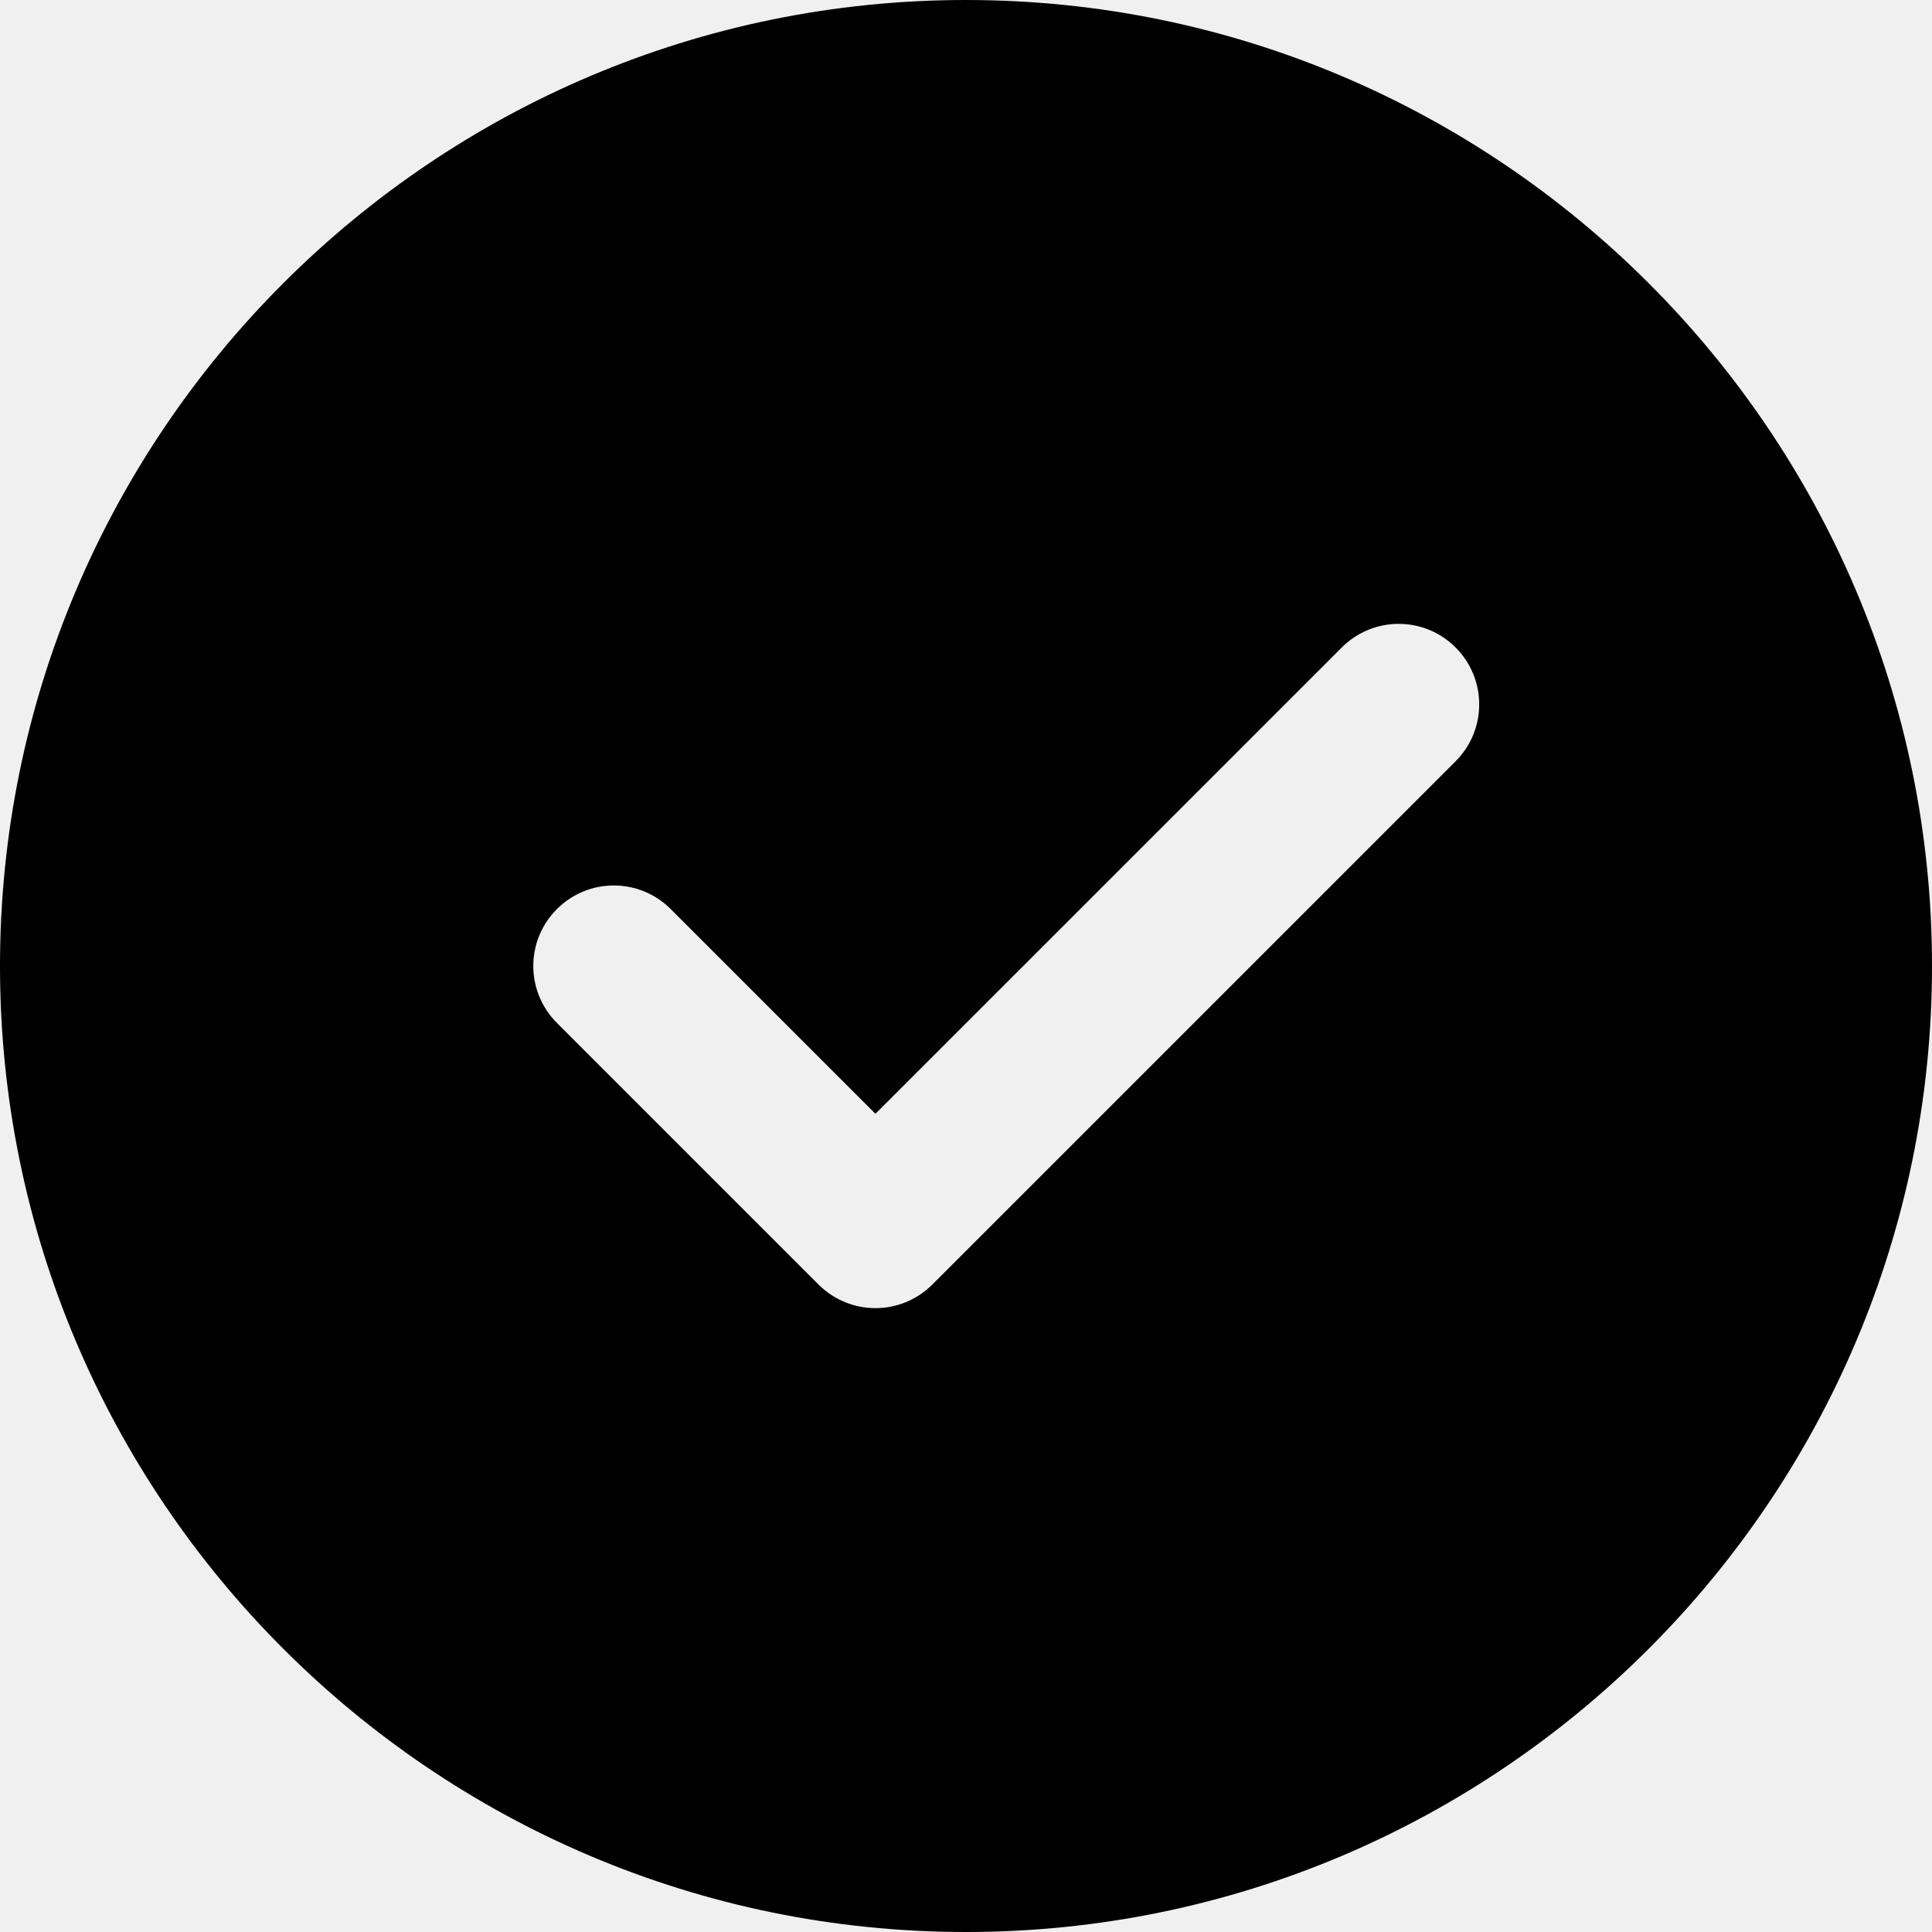
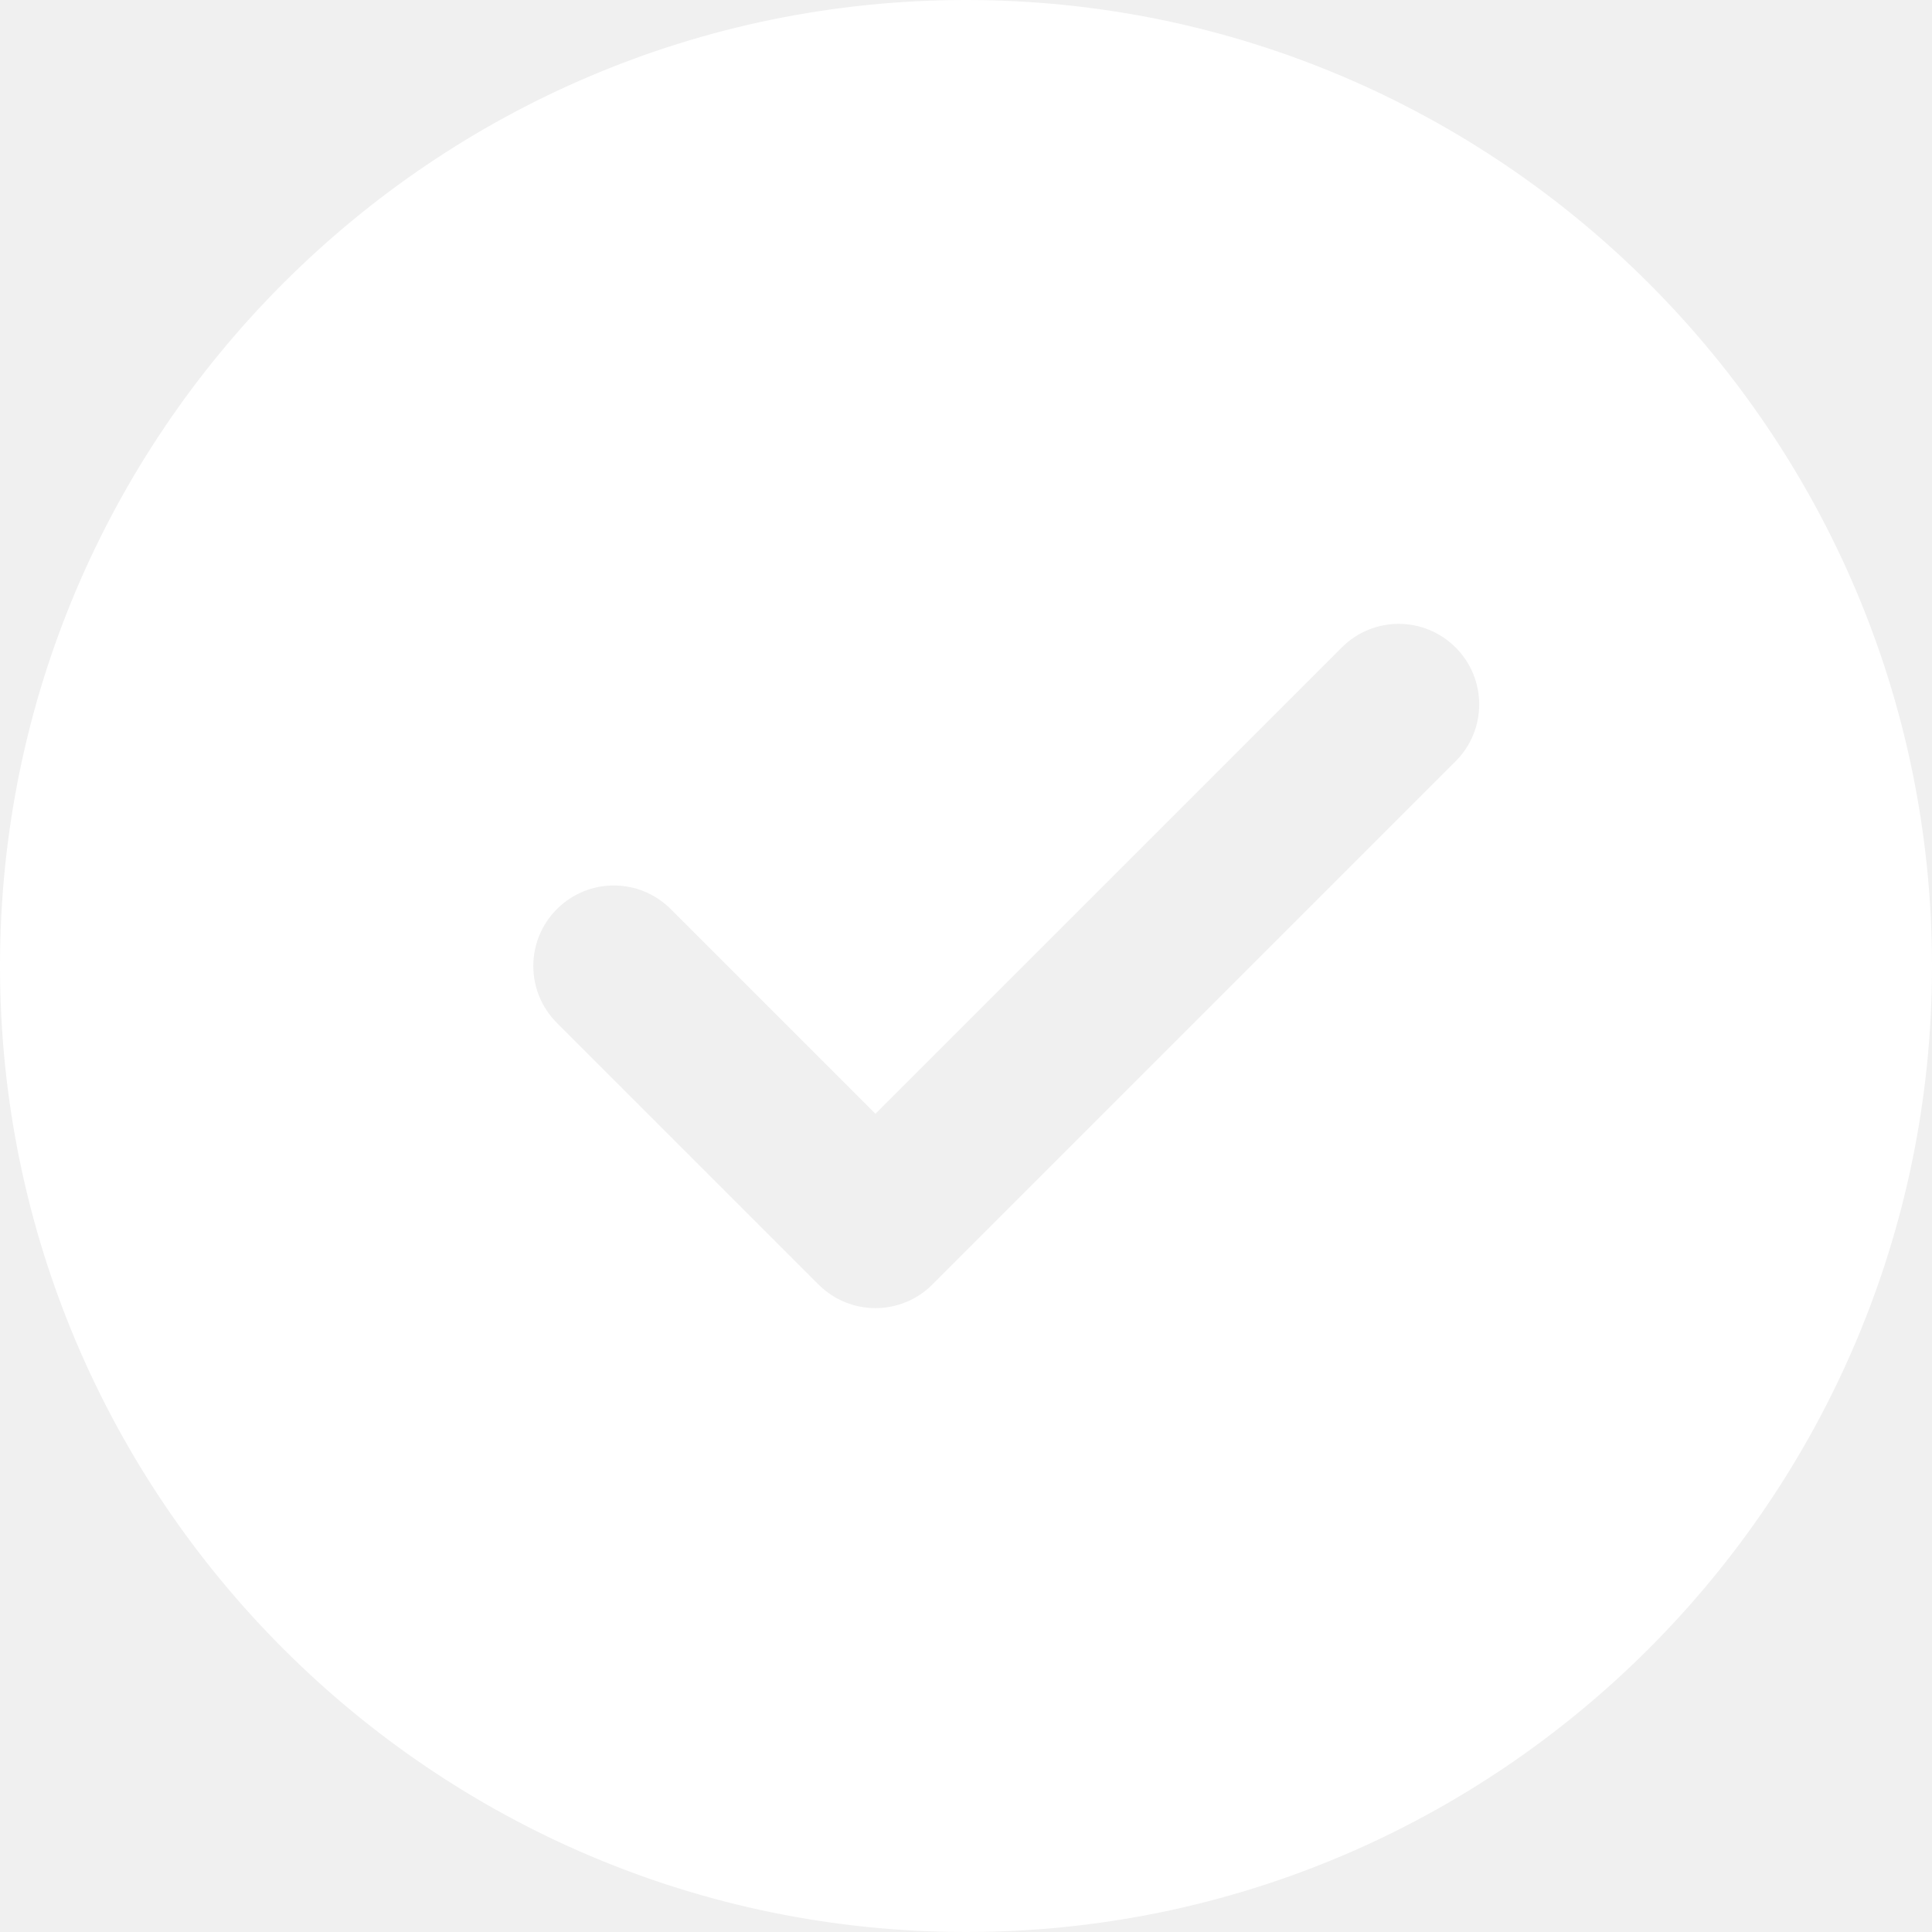
- <svg xmlns="http://www.w3.org/2000/svg" height="512pt" viewBox="0 0 512 512" width="512pt">
-   <path d="m256 0c-141.164 0-256 114.836-256 256s114.836 256 256 256 256-114.836 256-256-114.836-256-256-256zm129.75 201.75-138.668 138.664c-4.16 4.16-9.621 6.254-15.082 6.254s-10.922-2.094-15.082-6.254l-69.332-69.332c-8.344-8.34-8.344-21.824 0-30.164 8.34-8.344 21.82-8.344 30.164 0l54.25 54.25 123.586-123.582c8.34-8.344 21.82-8.344 30.164 0 8.34 8.34 8.34 21.82 0 30.164zm0 0" />
+ <svg xmlns="http://www.w3.org/2000/svg" height="512px" viewBox="0 0 512 512" width="512px">
+   <g>
+     <path d="m256 0c-141.164 0-256 114.836-256 256s114.836 256 256 256 256-114.836 256-256-114.836-256-256-256zm129.75 201.75-138.668 138.664c-4.16 4.16-9.621 6.254-15.082 6.254s-10.922-2.094-15.082-6.254l-69.332-69.332c-8.344-8.34-8.344-21.824 0-30.164 8.34-8.344 21.82-8.344 30.164 0l54.25 54.25 123.586-123.582c8.34-8.344 21.82-8.344 30.164 0 8.34 8.34 8.34 21.82 0 30.164zm0 0" data-original="#000000" class="active-path" data-old_color="#000000" fill="#FFFFFF" />
+   </g>
</svg>
